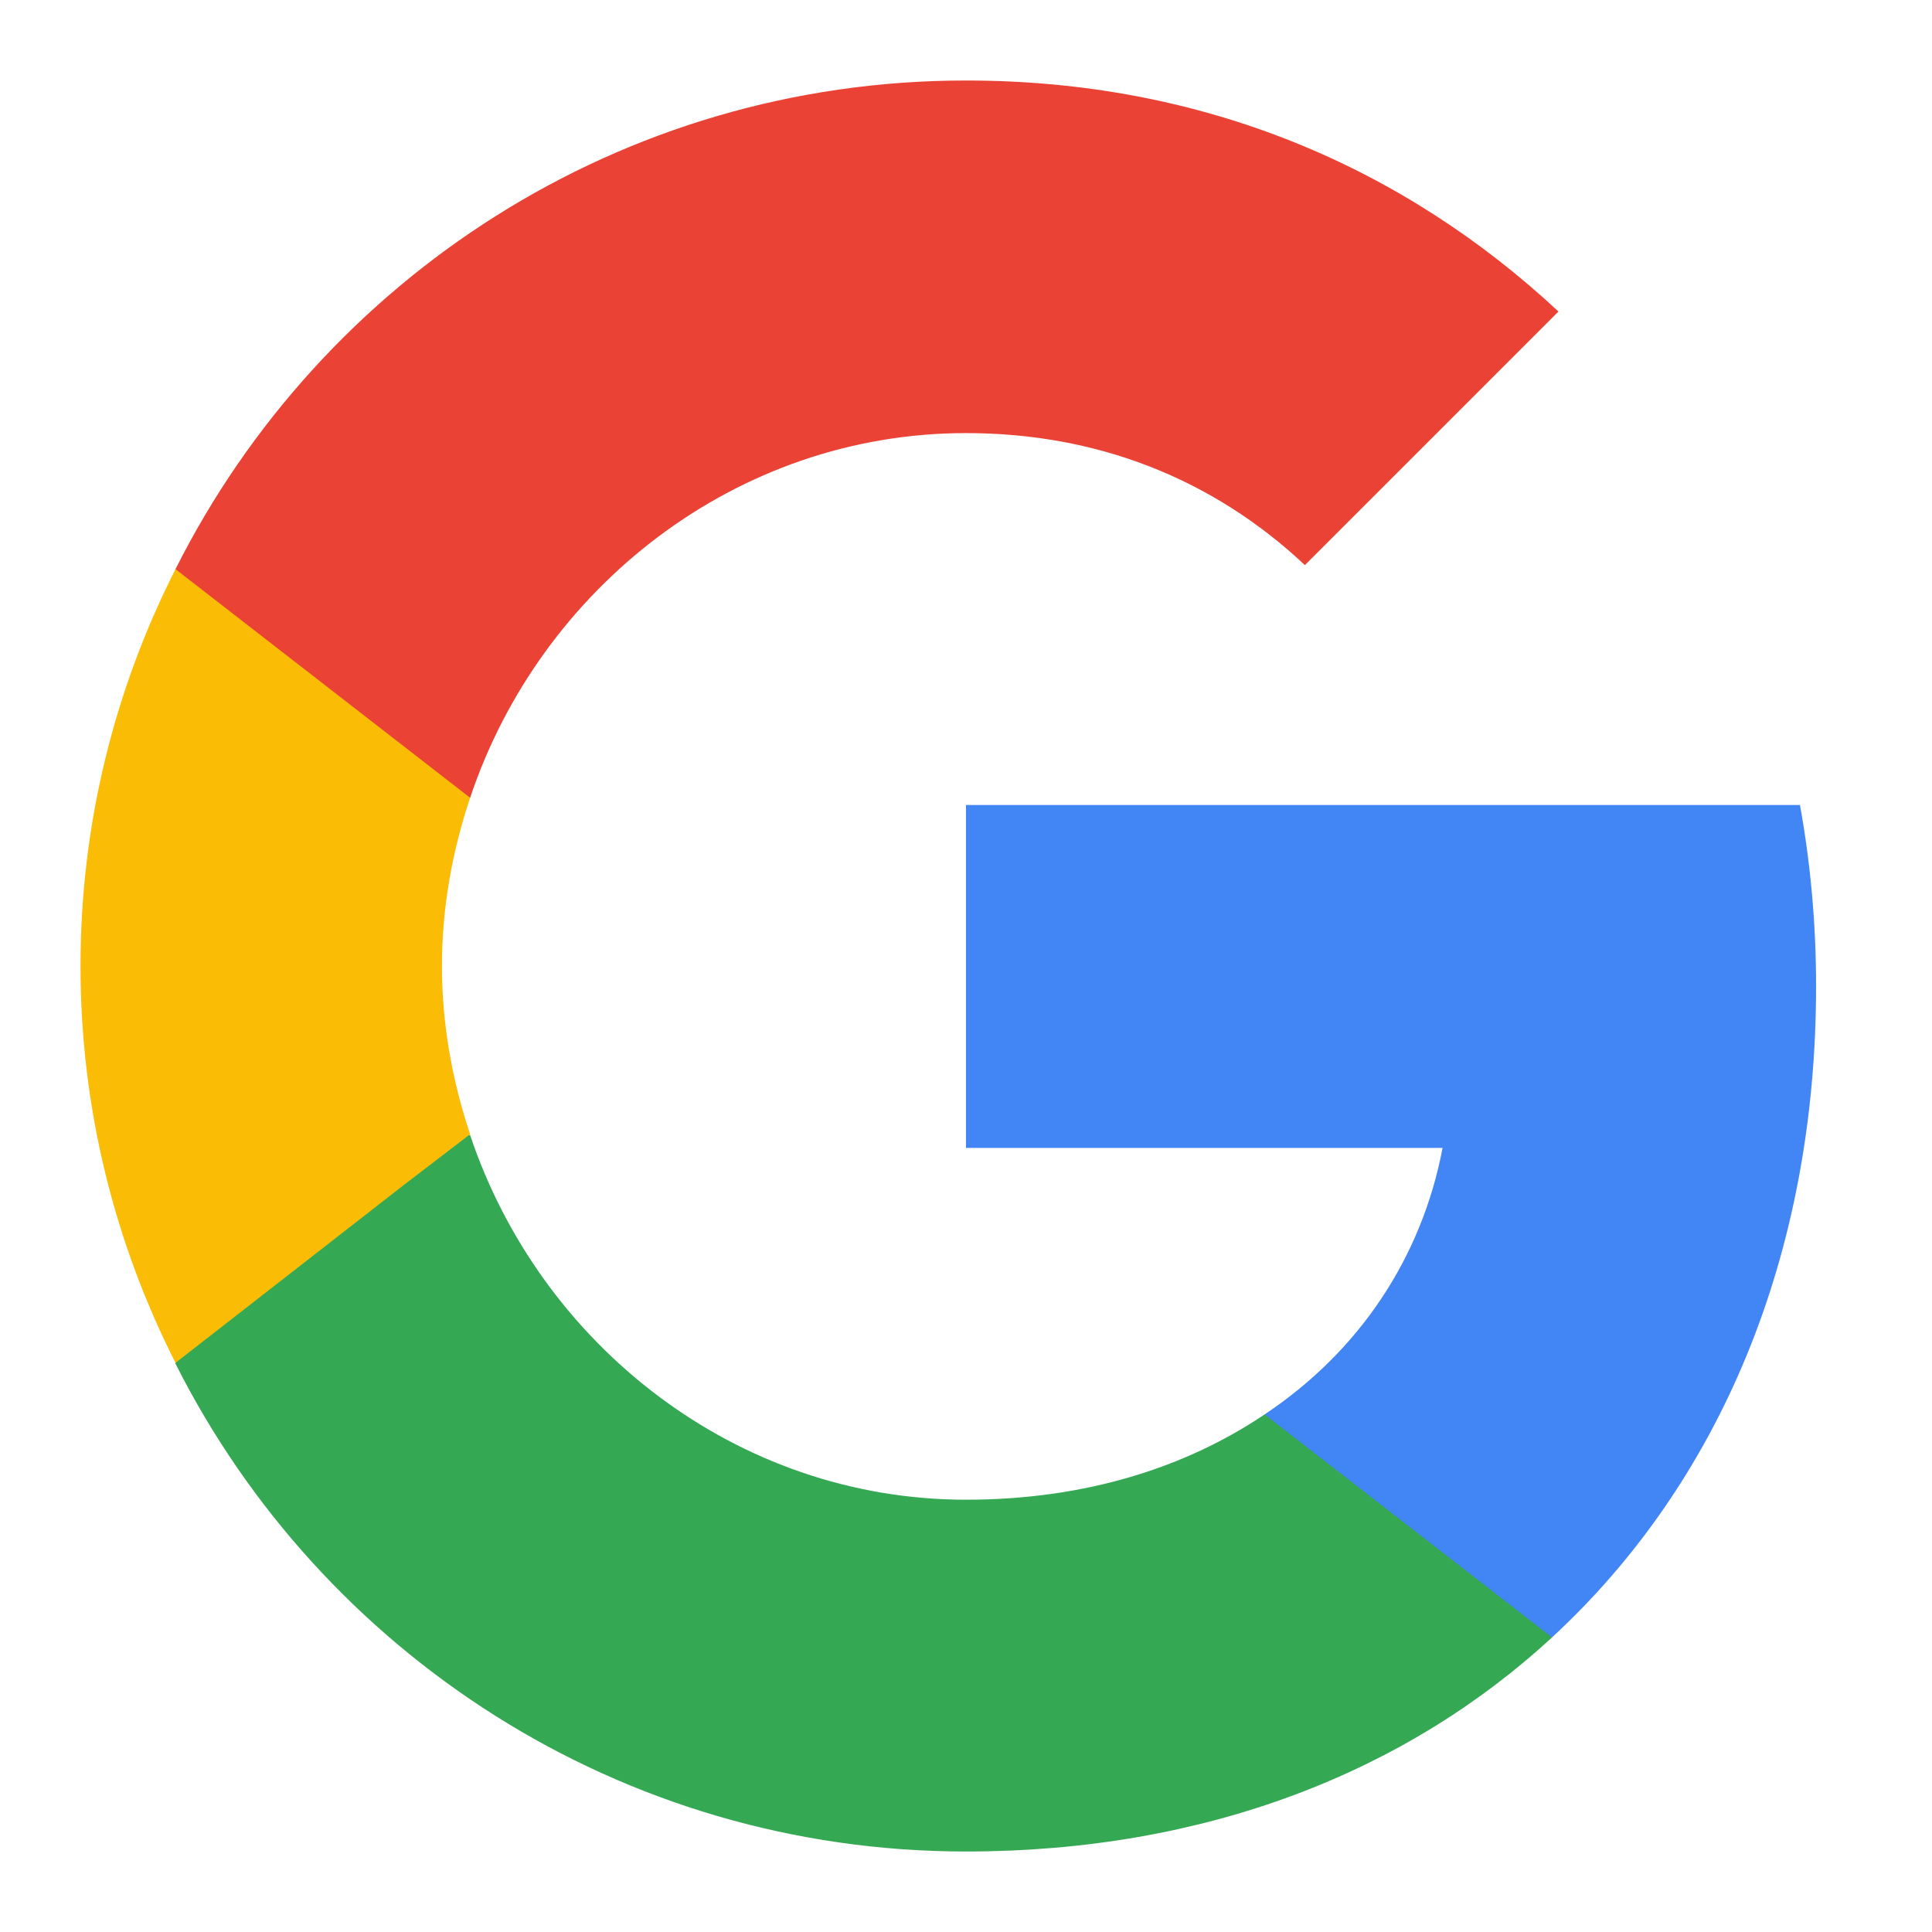
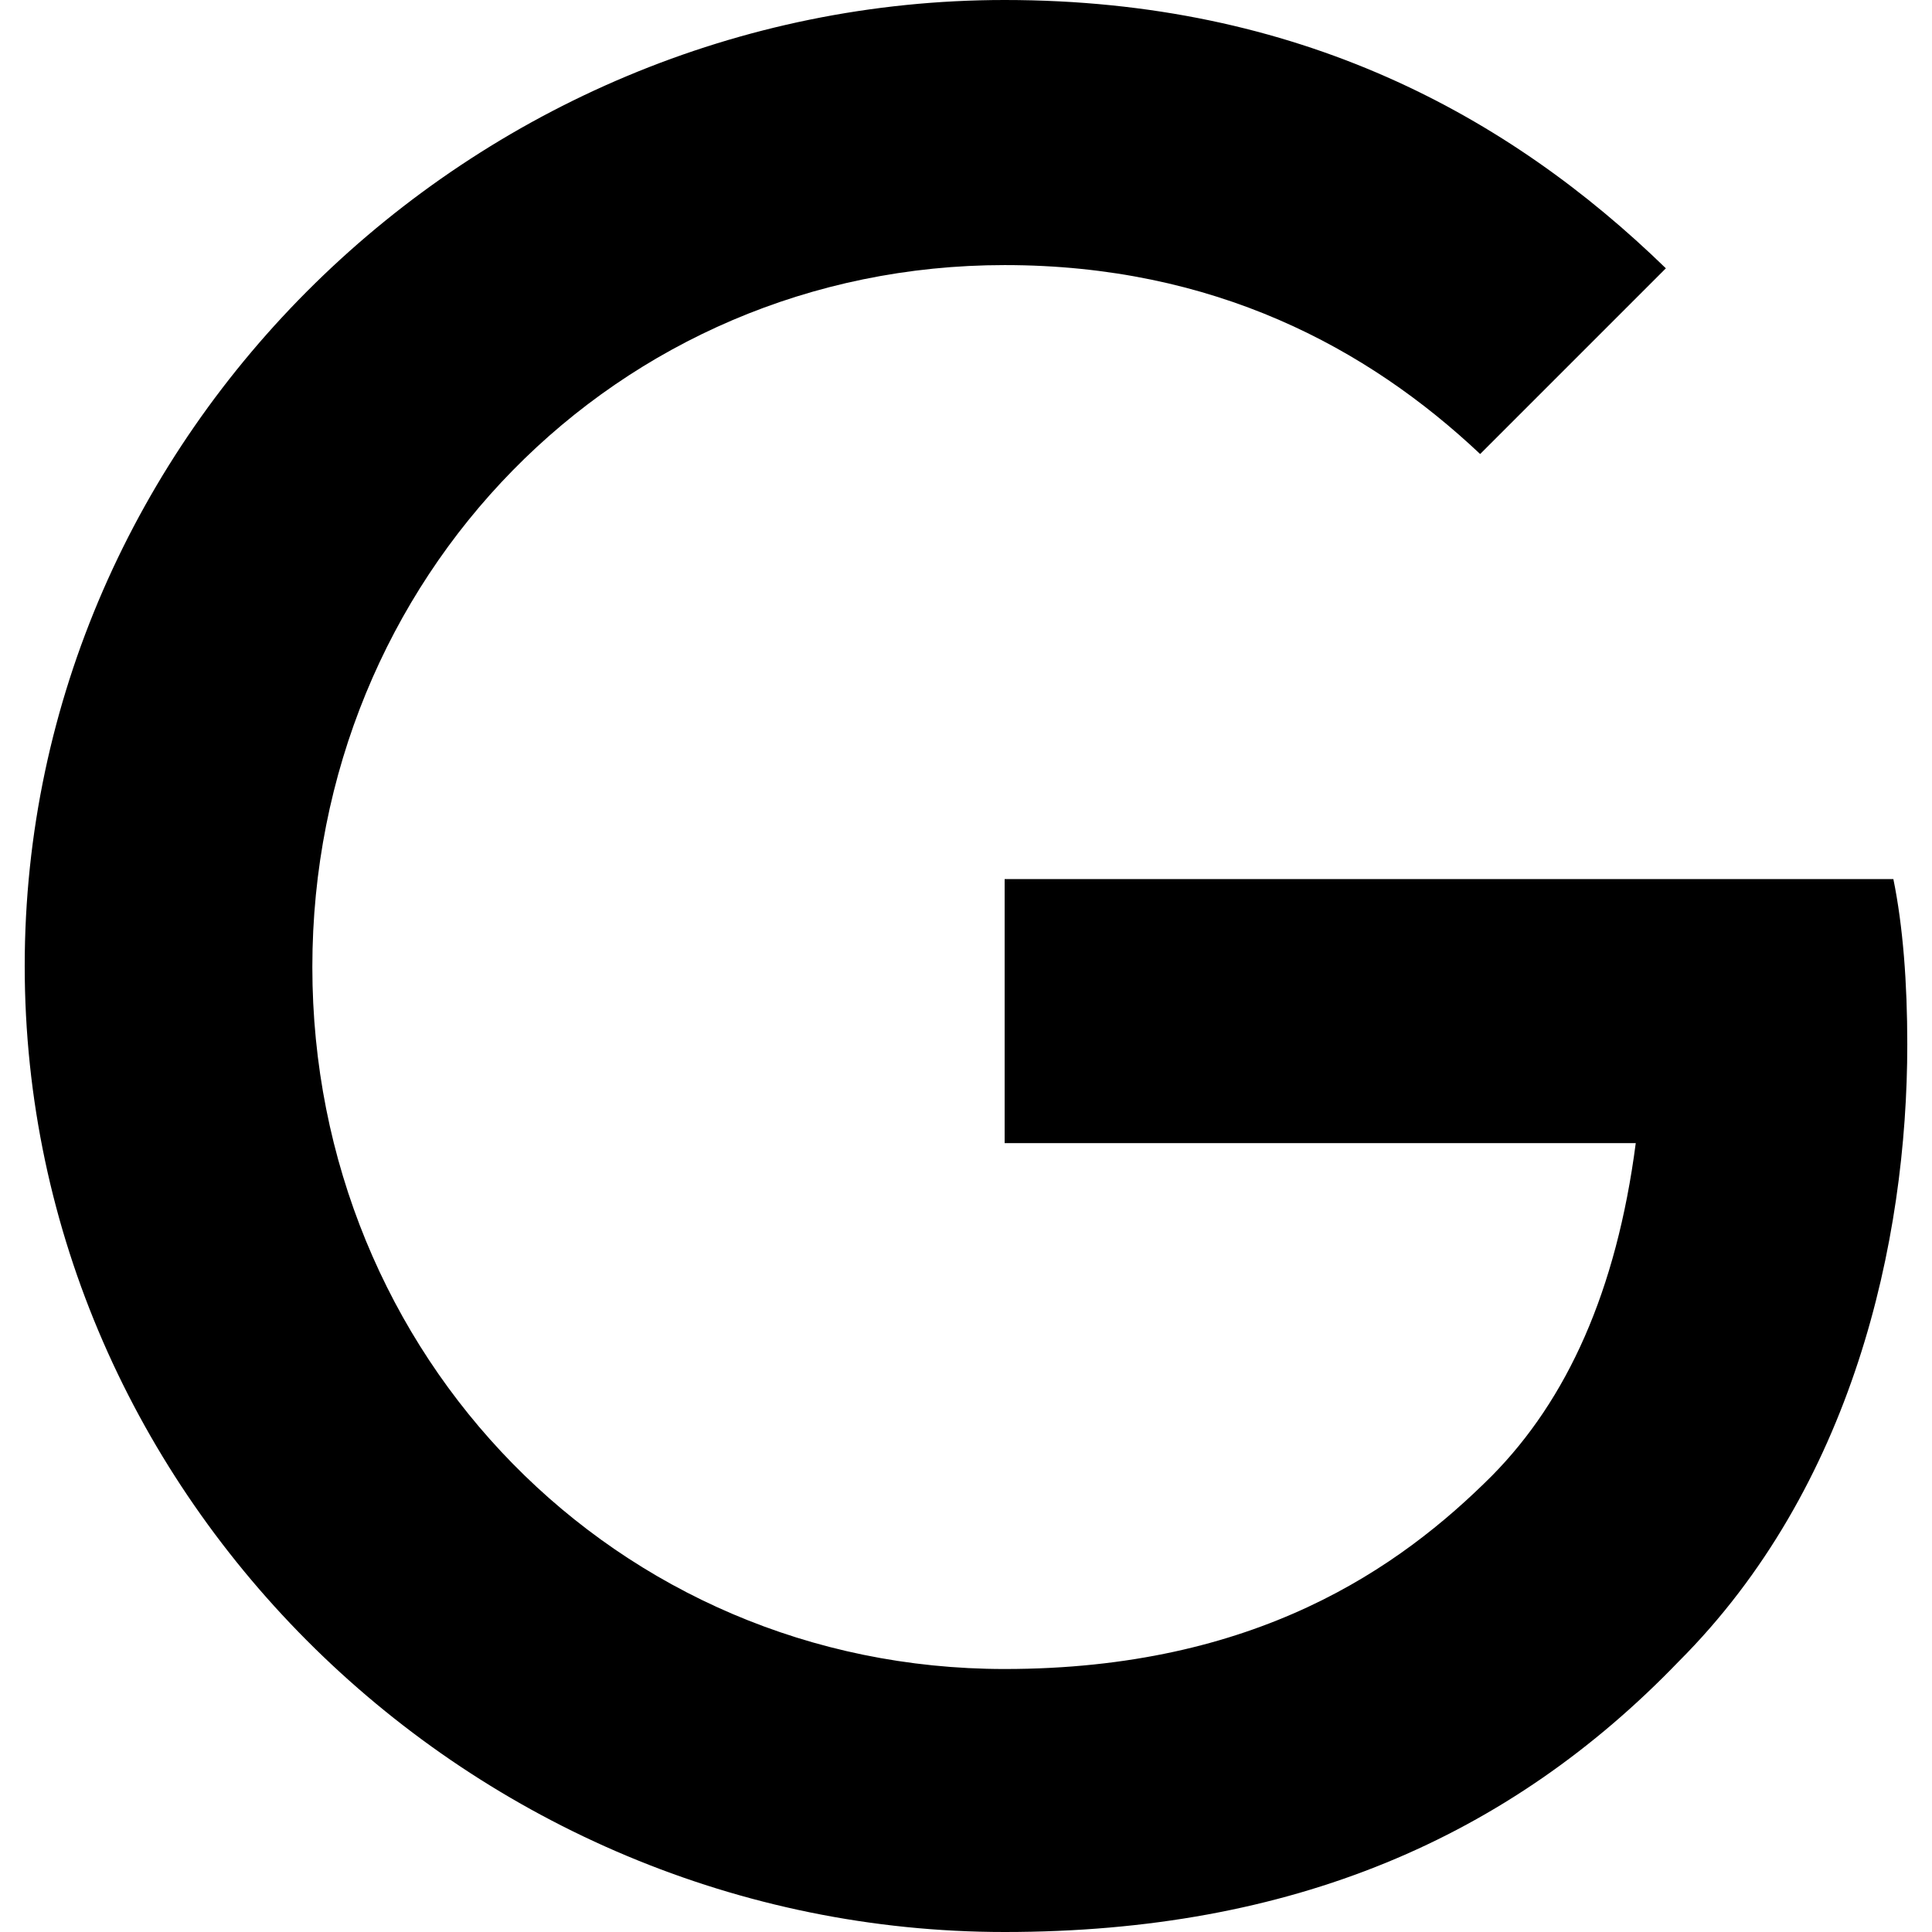
- <svg xmlns="http://www.w3.org/2000/svg" height="24" viewBox="0 0 24 24" width="24">
-   <path d="M22.56 12.25c0-.78-.07-1.53-.2-2.25H12v4.26h5.92c-.26 1.37-1.04 2.53-2.21 3.31v2.77h3.57c2.08-1.92 3.28-4.74 3.28-8.09z" fill="#4285F4" />
-   <path d="M12 23c2.97 0 5.46-.98 7.28-2.66l-3.57-2.77c-.98.66-2.23 1.06-3.71 1.06-2.86 0-5.29-1.93-6.16-4.53H2.18v2.84C3.99 20.53 7.7 23 12 23z" fill="#34A853" />
-   <path d="M5.84 14.09c-.22-.66-.35-1.36-.35-2.09s.13-1.43.35-2.09V7.07H2.18C1.43 8.55 1 10.22 1 12s.43 3.45 1.18 4.93l2.85-2.22.81-.62z" fill="#FBBC05" />
-   <path d="M12 5.38c1.62 0 3.06.56 4.21 1.64l3.15-3.15C17.45 2.09 14.97 1 12 1 7.7 1 3.99 3.47 2.18 7.07l3.66 2.84c.87-2.6 3.3-4.53 6.16-4.53z" fill="#EA4335" />
-   <path d="M1 1h22v22H1z" fill="none" />
+ <svg xmlns="http://www.w3.org/2000/svg" role="img" viewBox="0 0 24 24" fill="currentColor">
+   <path d="M12.48 10.92v3.28h7.84c-.24 1.84-.853 3.187-1.787 4.133-1.147 1.147-2.933 2.4-6.053 2.4-4.827 0-8.6-3.893-8.6-8.72s3.773-8.72 8.6-8.72c2.6 0 4.507 1.027 5.907 2.347l2.307-2.307C18.747 1.44 16.133 0 12.48 0 5.867 0 .307 5.387.307 12s5.56 12 12.173 12c3.573 0 6.267-1.173 8.373-3.36 2.16-2.16 2.84-5.213 2.84-7.667 0-.76-.053-1.467-.173-2.053H12.48z" />
</svg>
